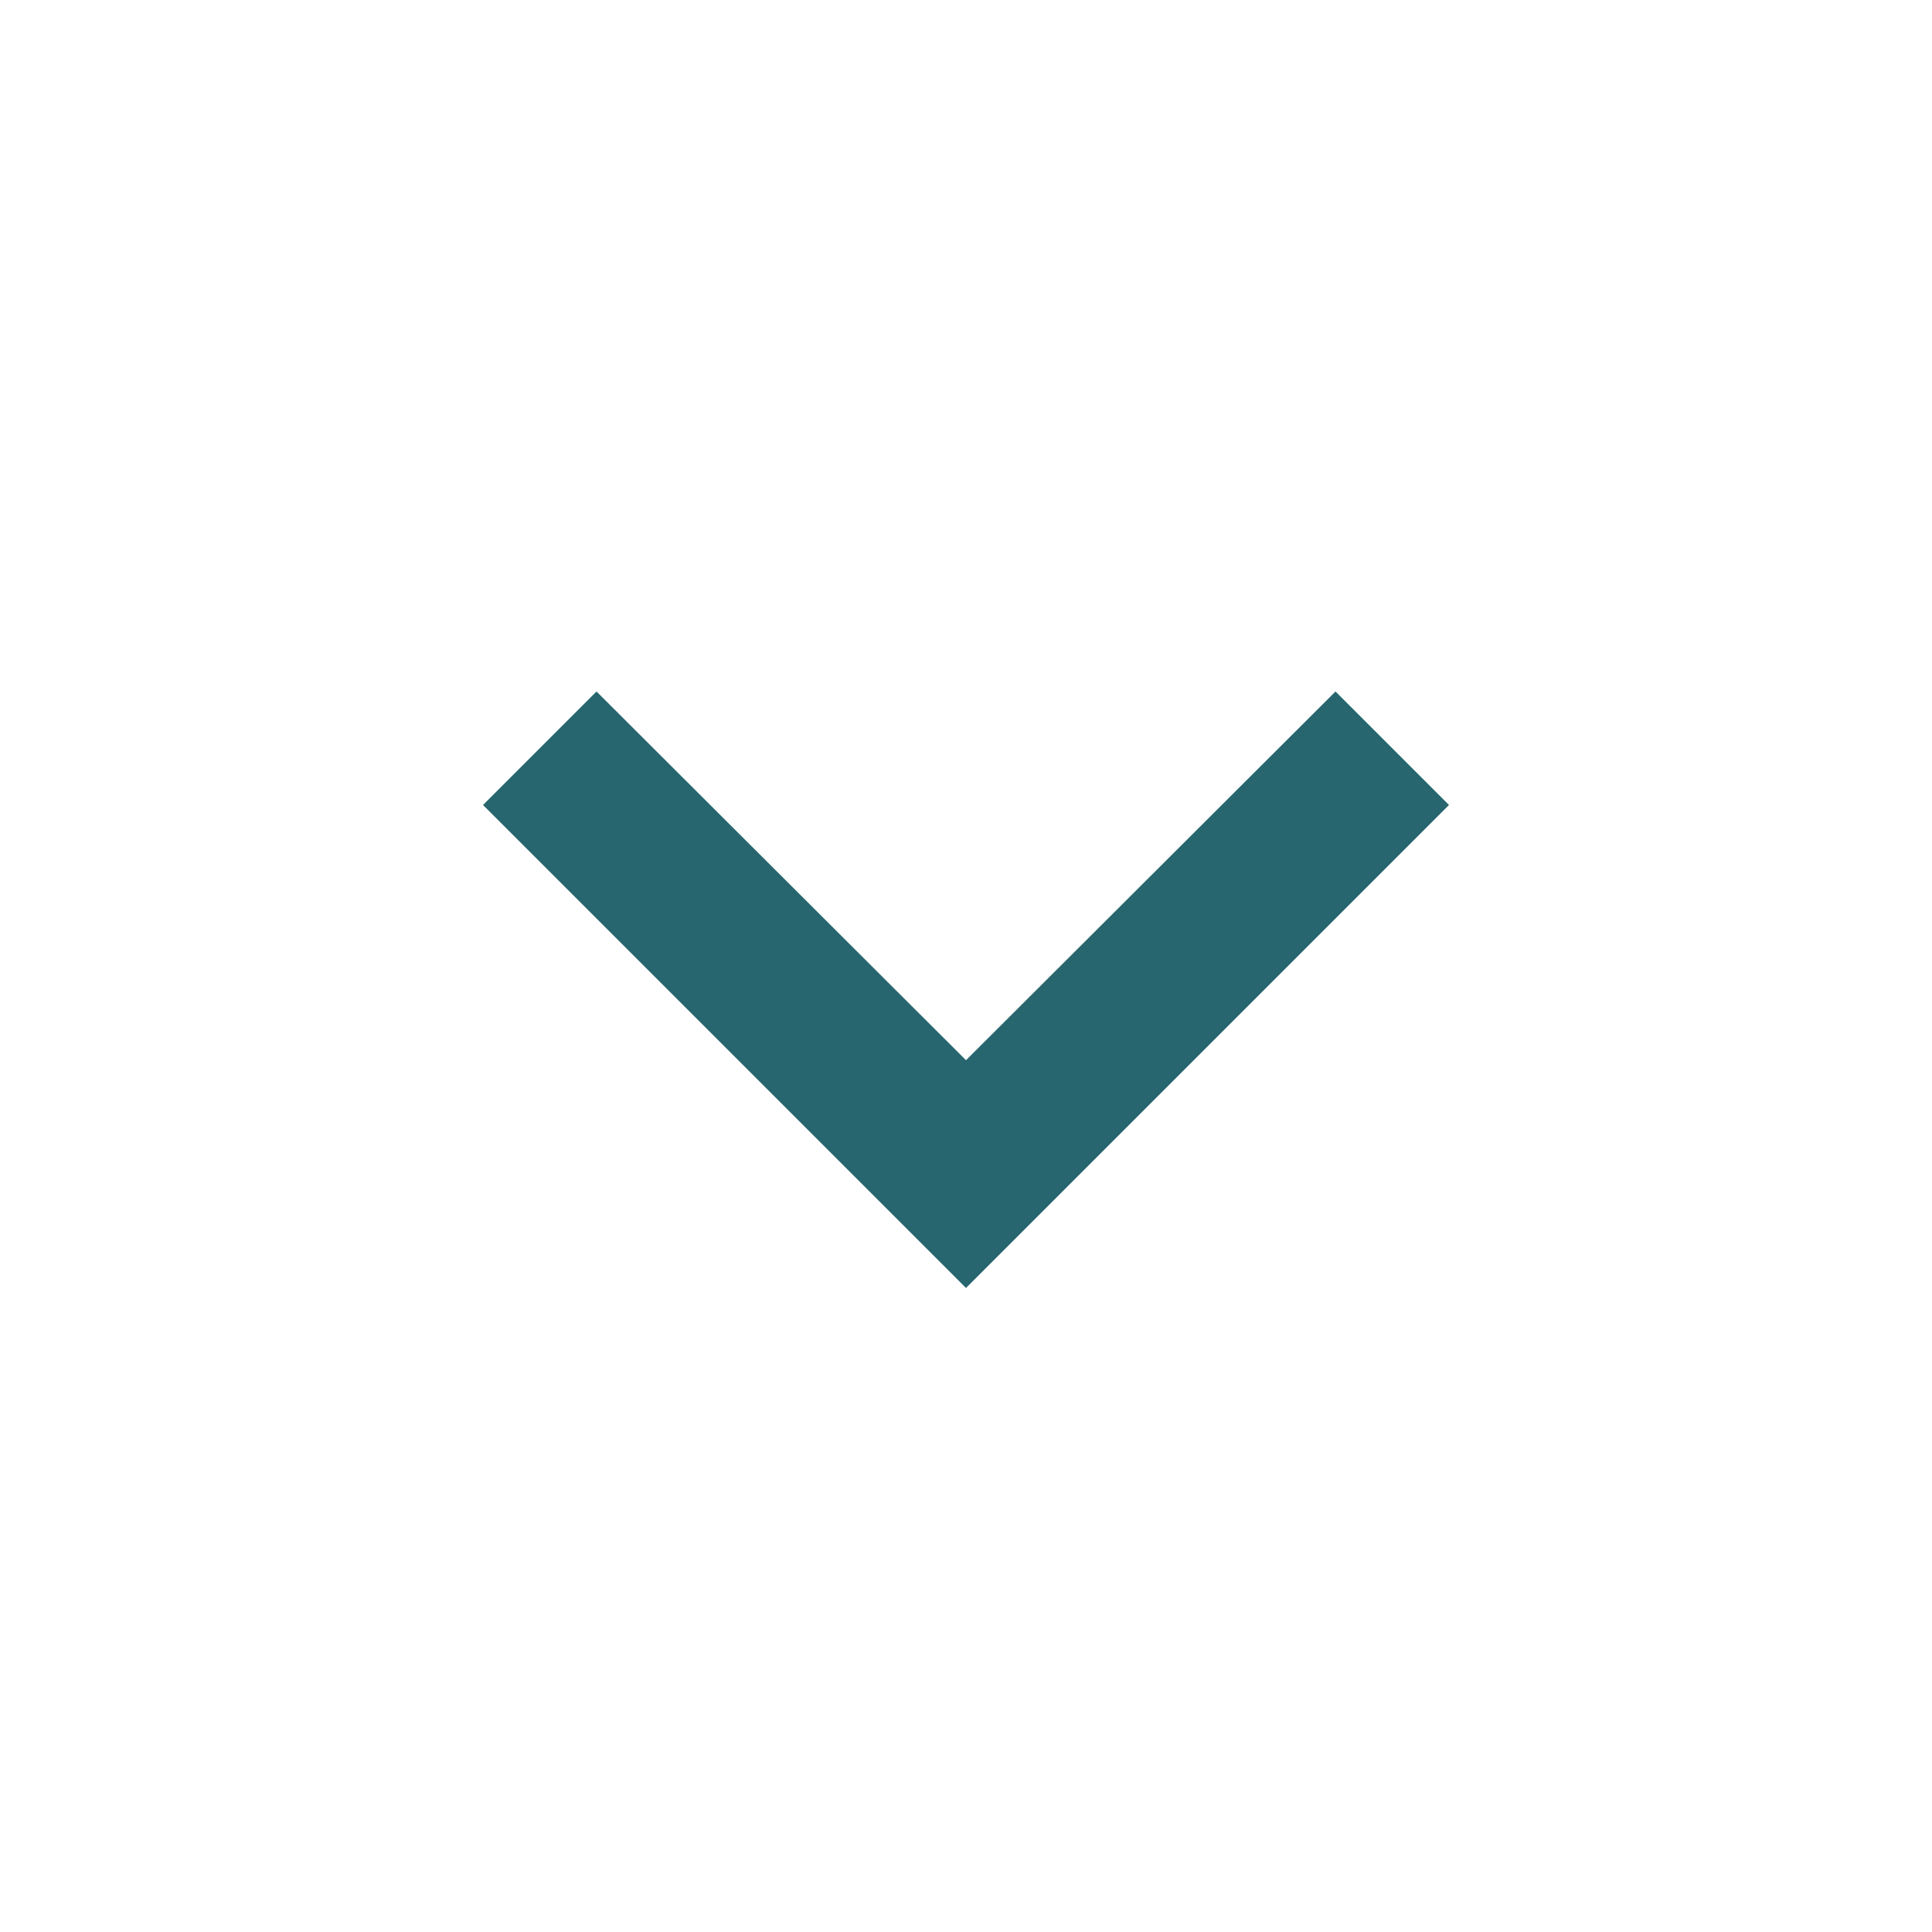
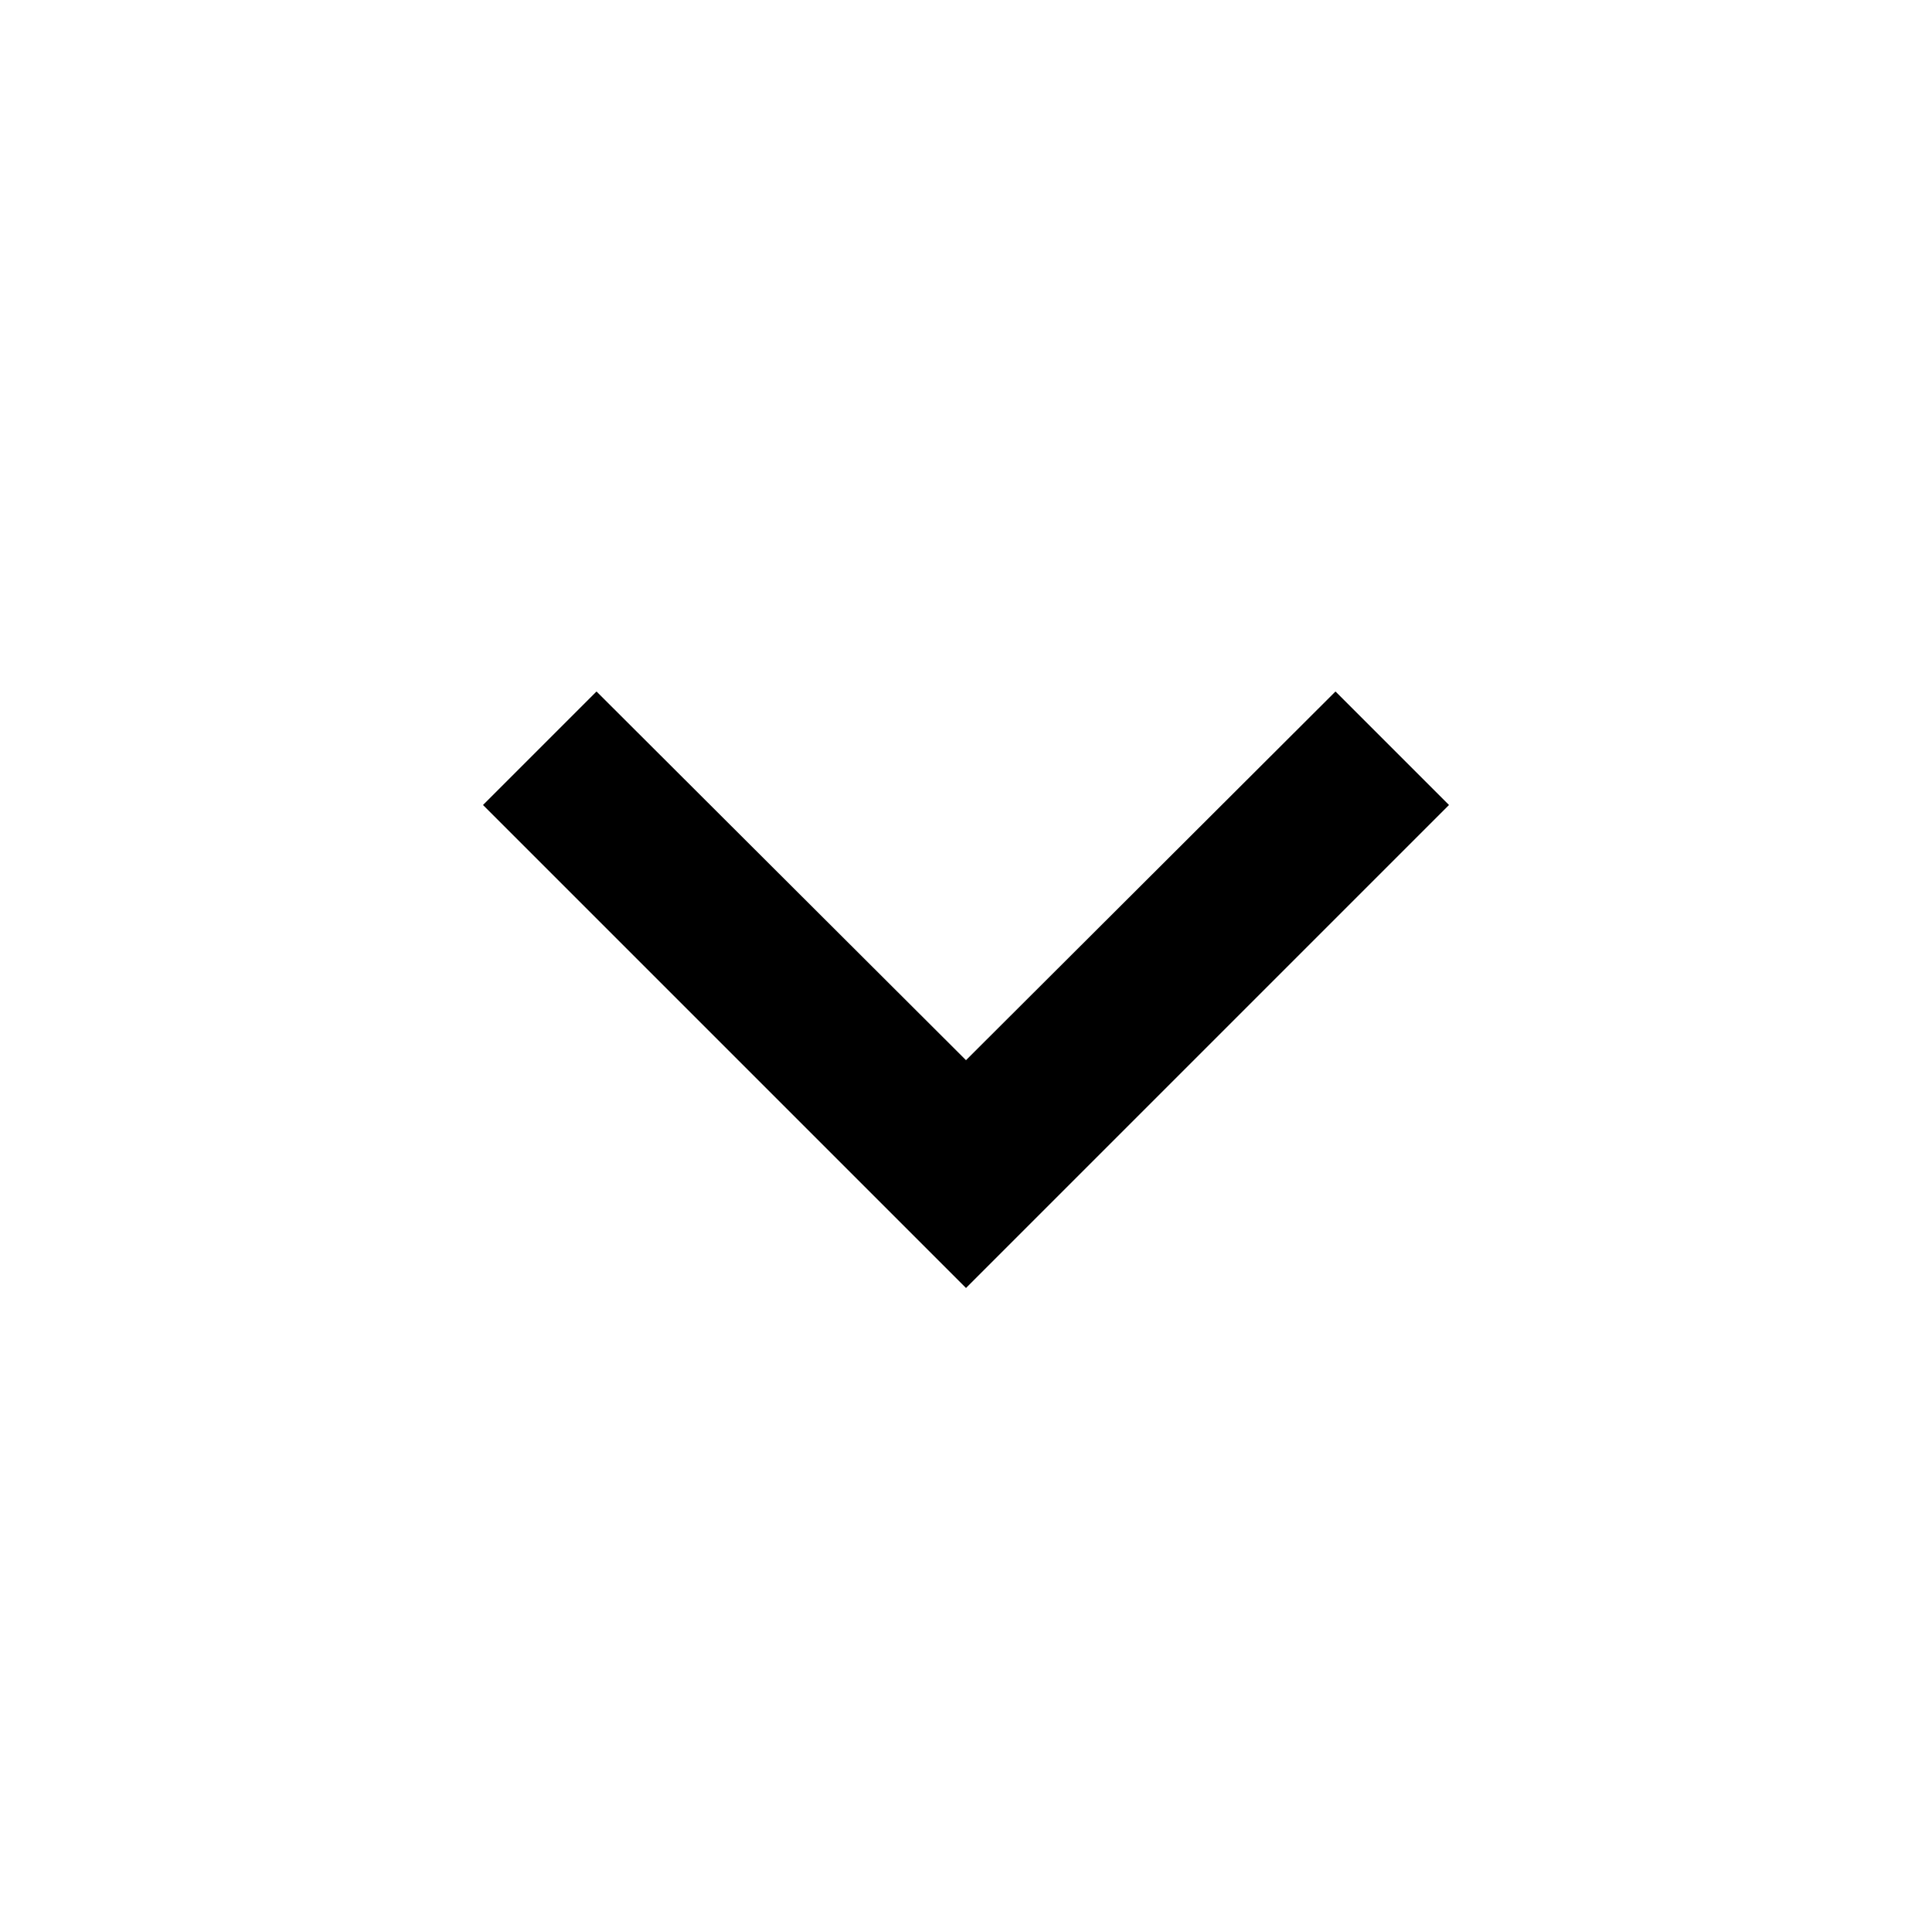
- <svg xmlns="http://www.w3.org/2000/svg" fill="#27666F" height="24" viewBox="0 0 24 24" width="24">
+ <svg xmlns="http://www.w3.org/2000/svg" fill="#000000" height="24" viewBox="0 0 24 24" width="24">
  <path d="M7.41 8.59L12 13.17l4.59-4.58L18 10l-6 6-6-6 1.41-1.41z" />
  <path d="M0 0h24v24H0V0z" fill="none" />
</svg>
